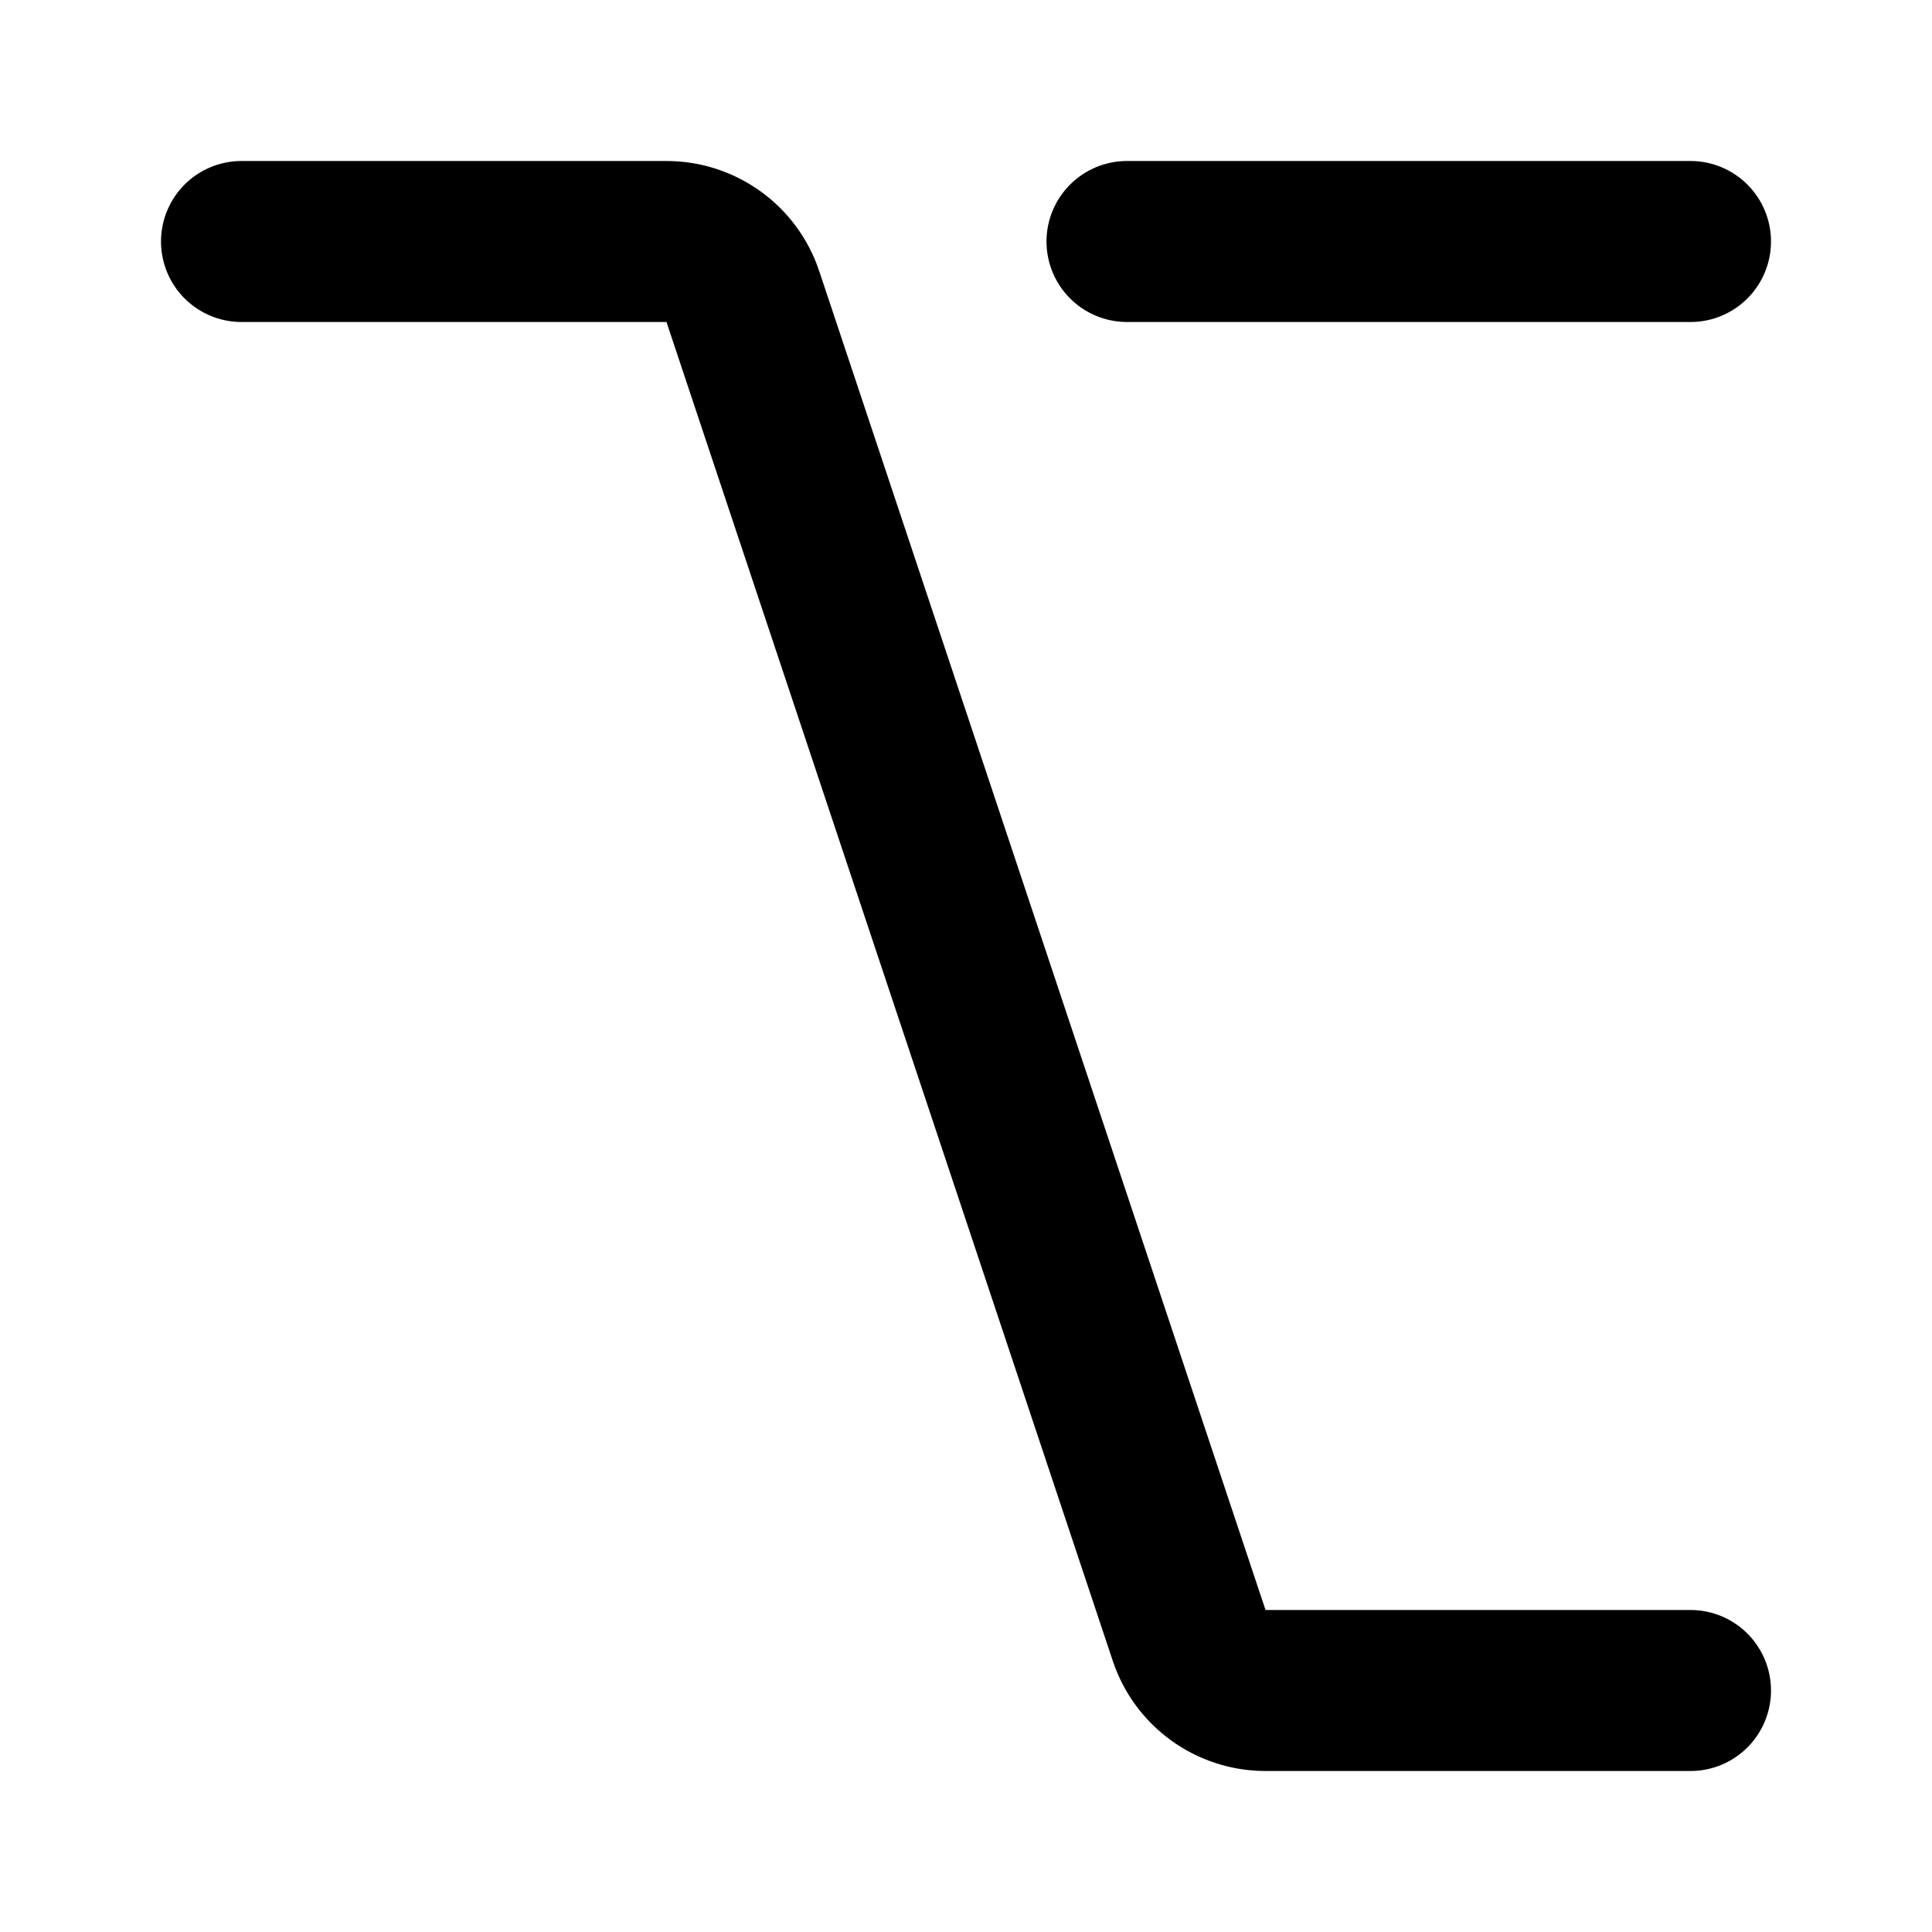
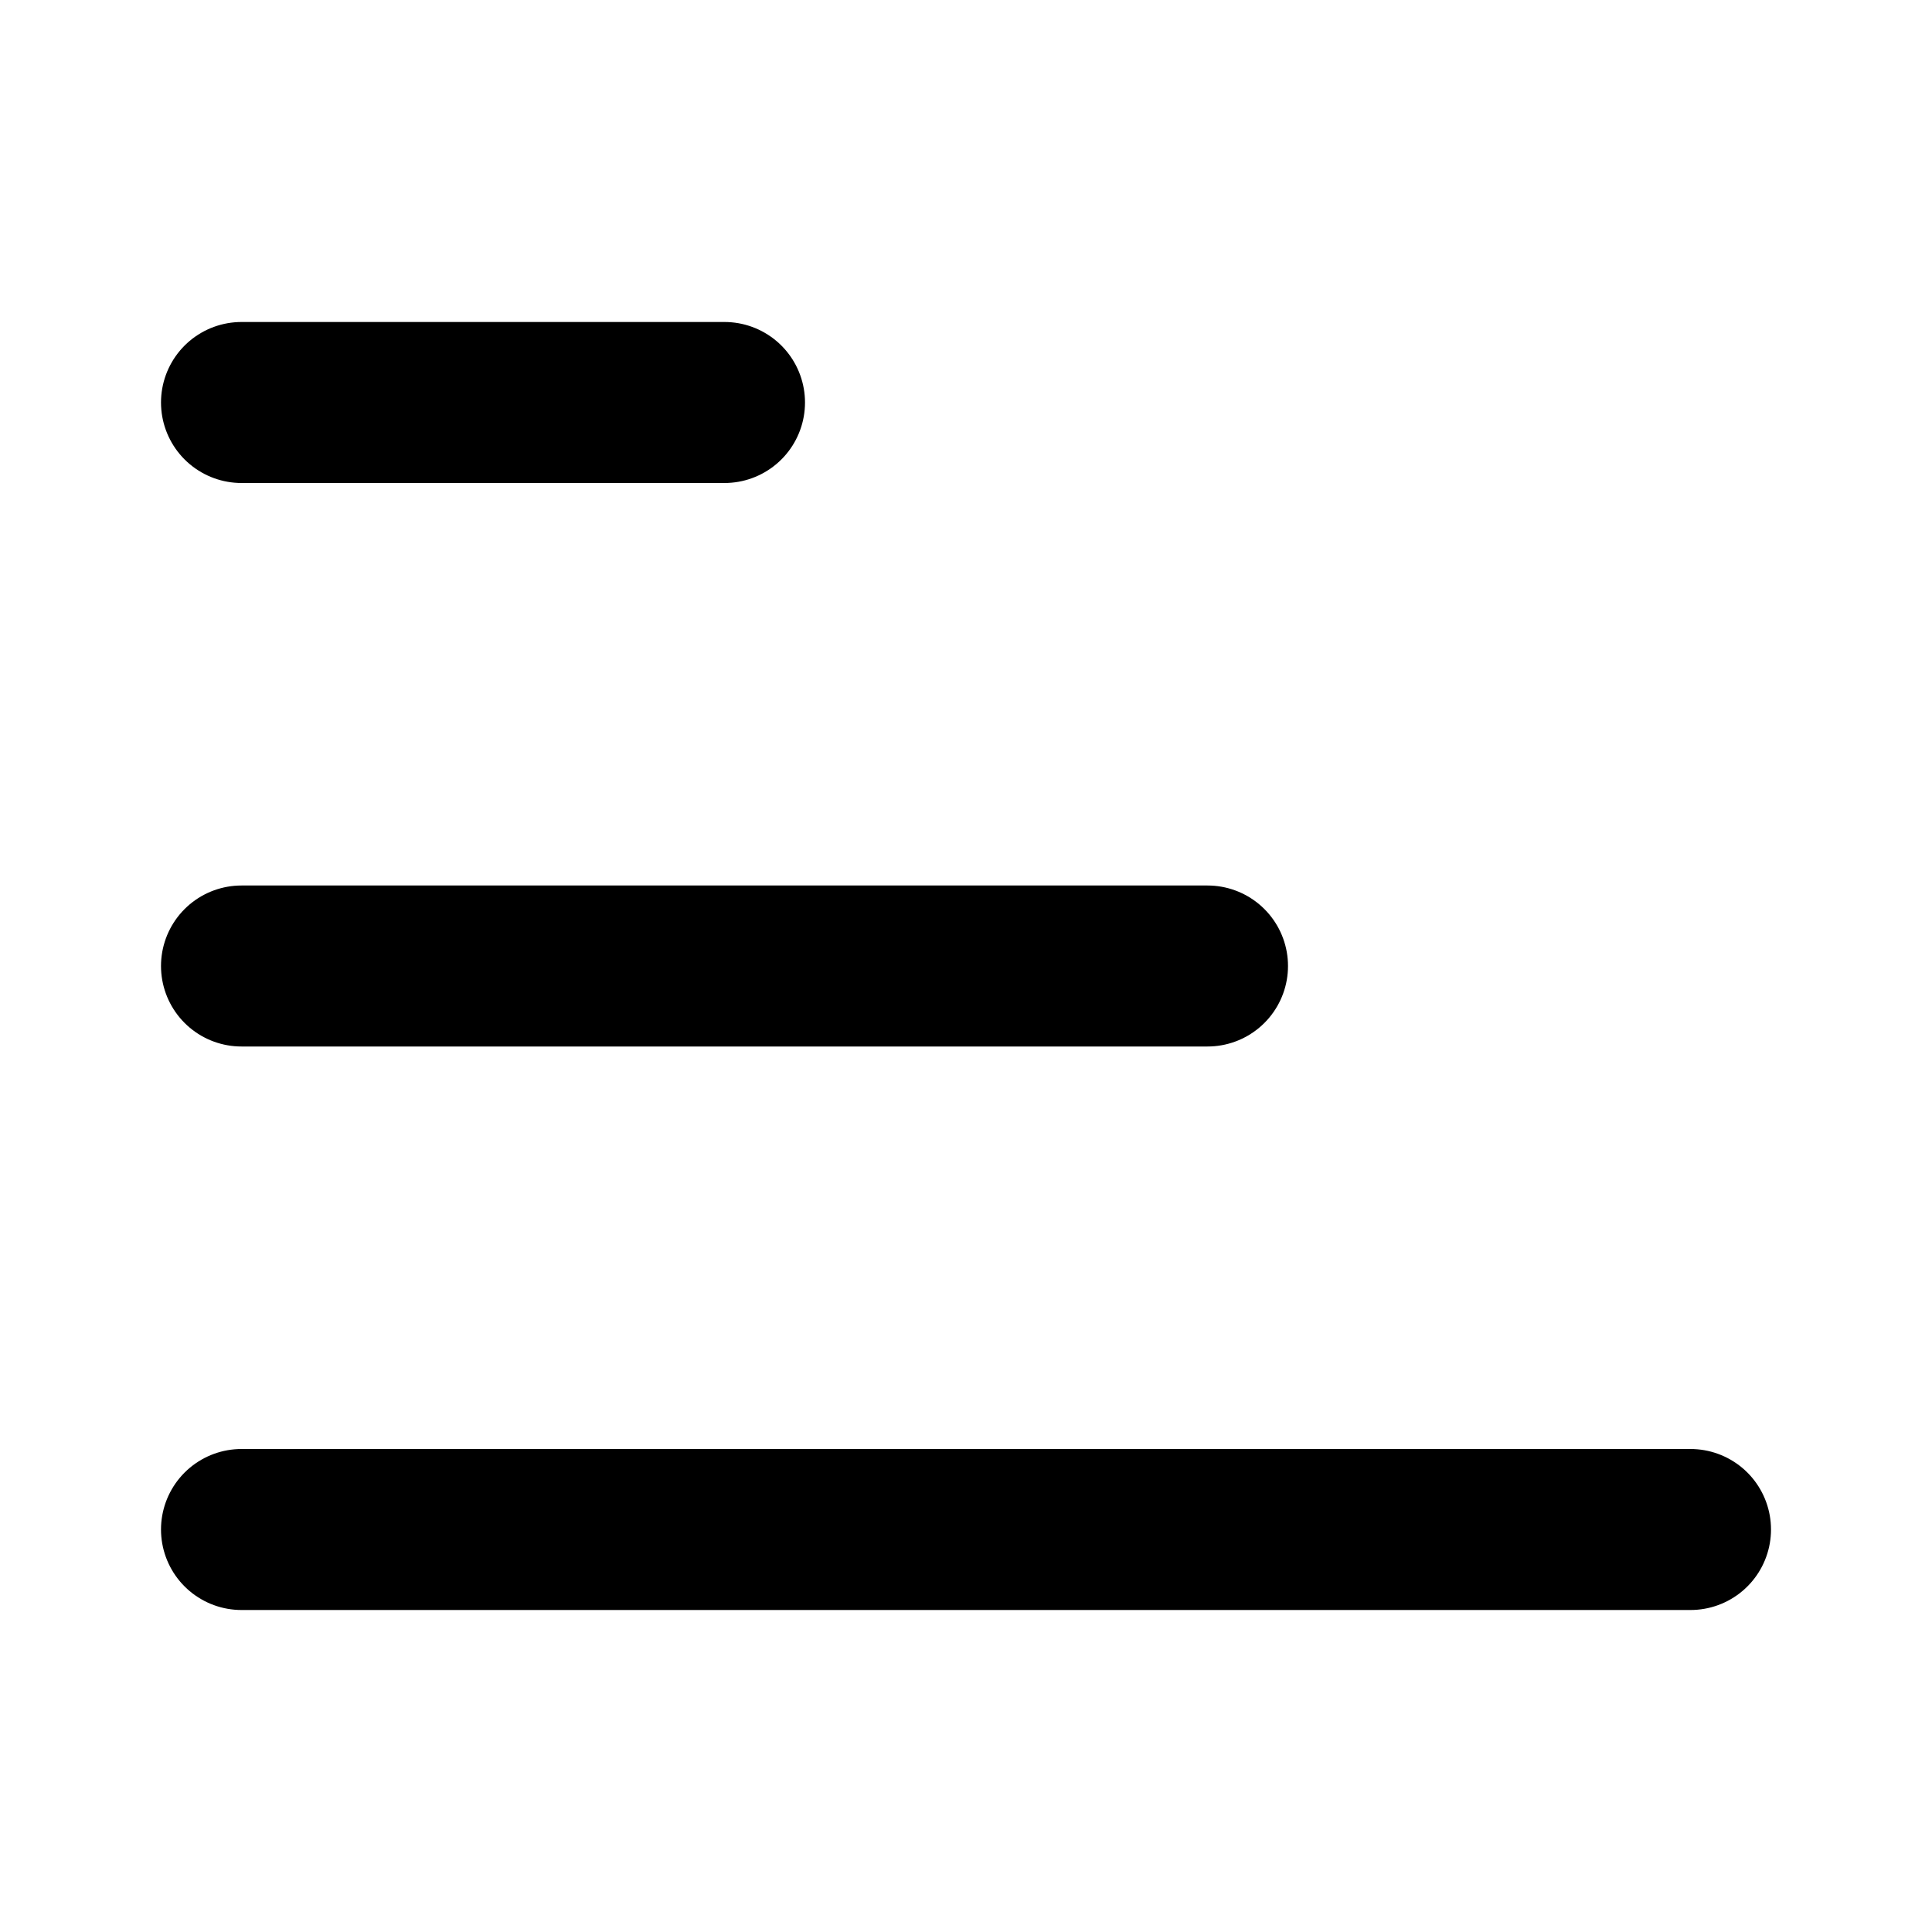
<svg xmlns="http://www.w3.org/2000/svg" width="24" height="24" viewBox="0 0 24 24" fill="none" stroke="currentColor" stroke-width="2" stroke-linecap="round" stroke-linejoin="round">
-   <path d="M14 3h7" />
-   <path d="M3 3h5.28a1 1 0 0 1 .948.684l5.544 16.632a1 1 0 0 0 .949.684H21" />
+   <path d="M3 19h18" />
+   <path d="M15 12H3" />
+   <path d="M9 5H3" />
</svg>
